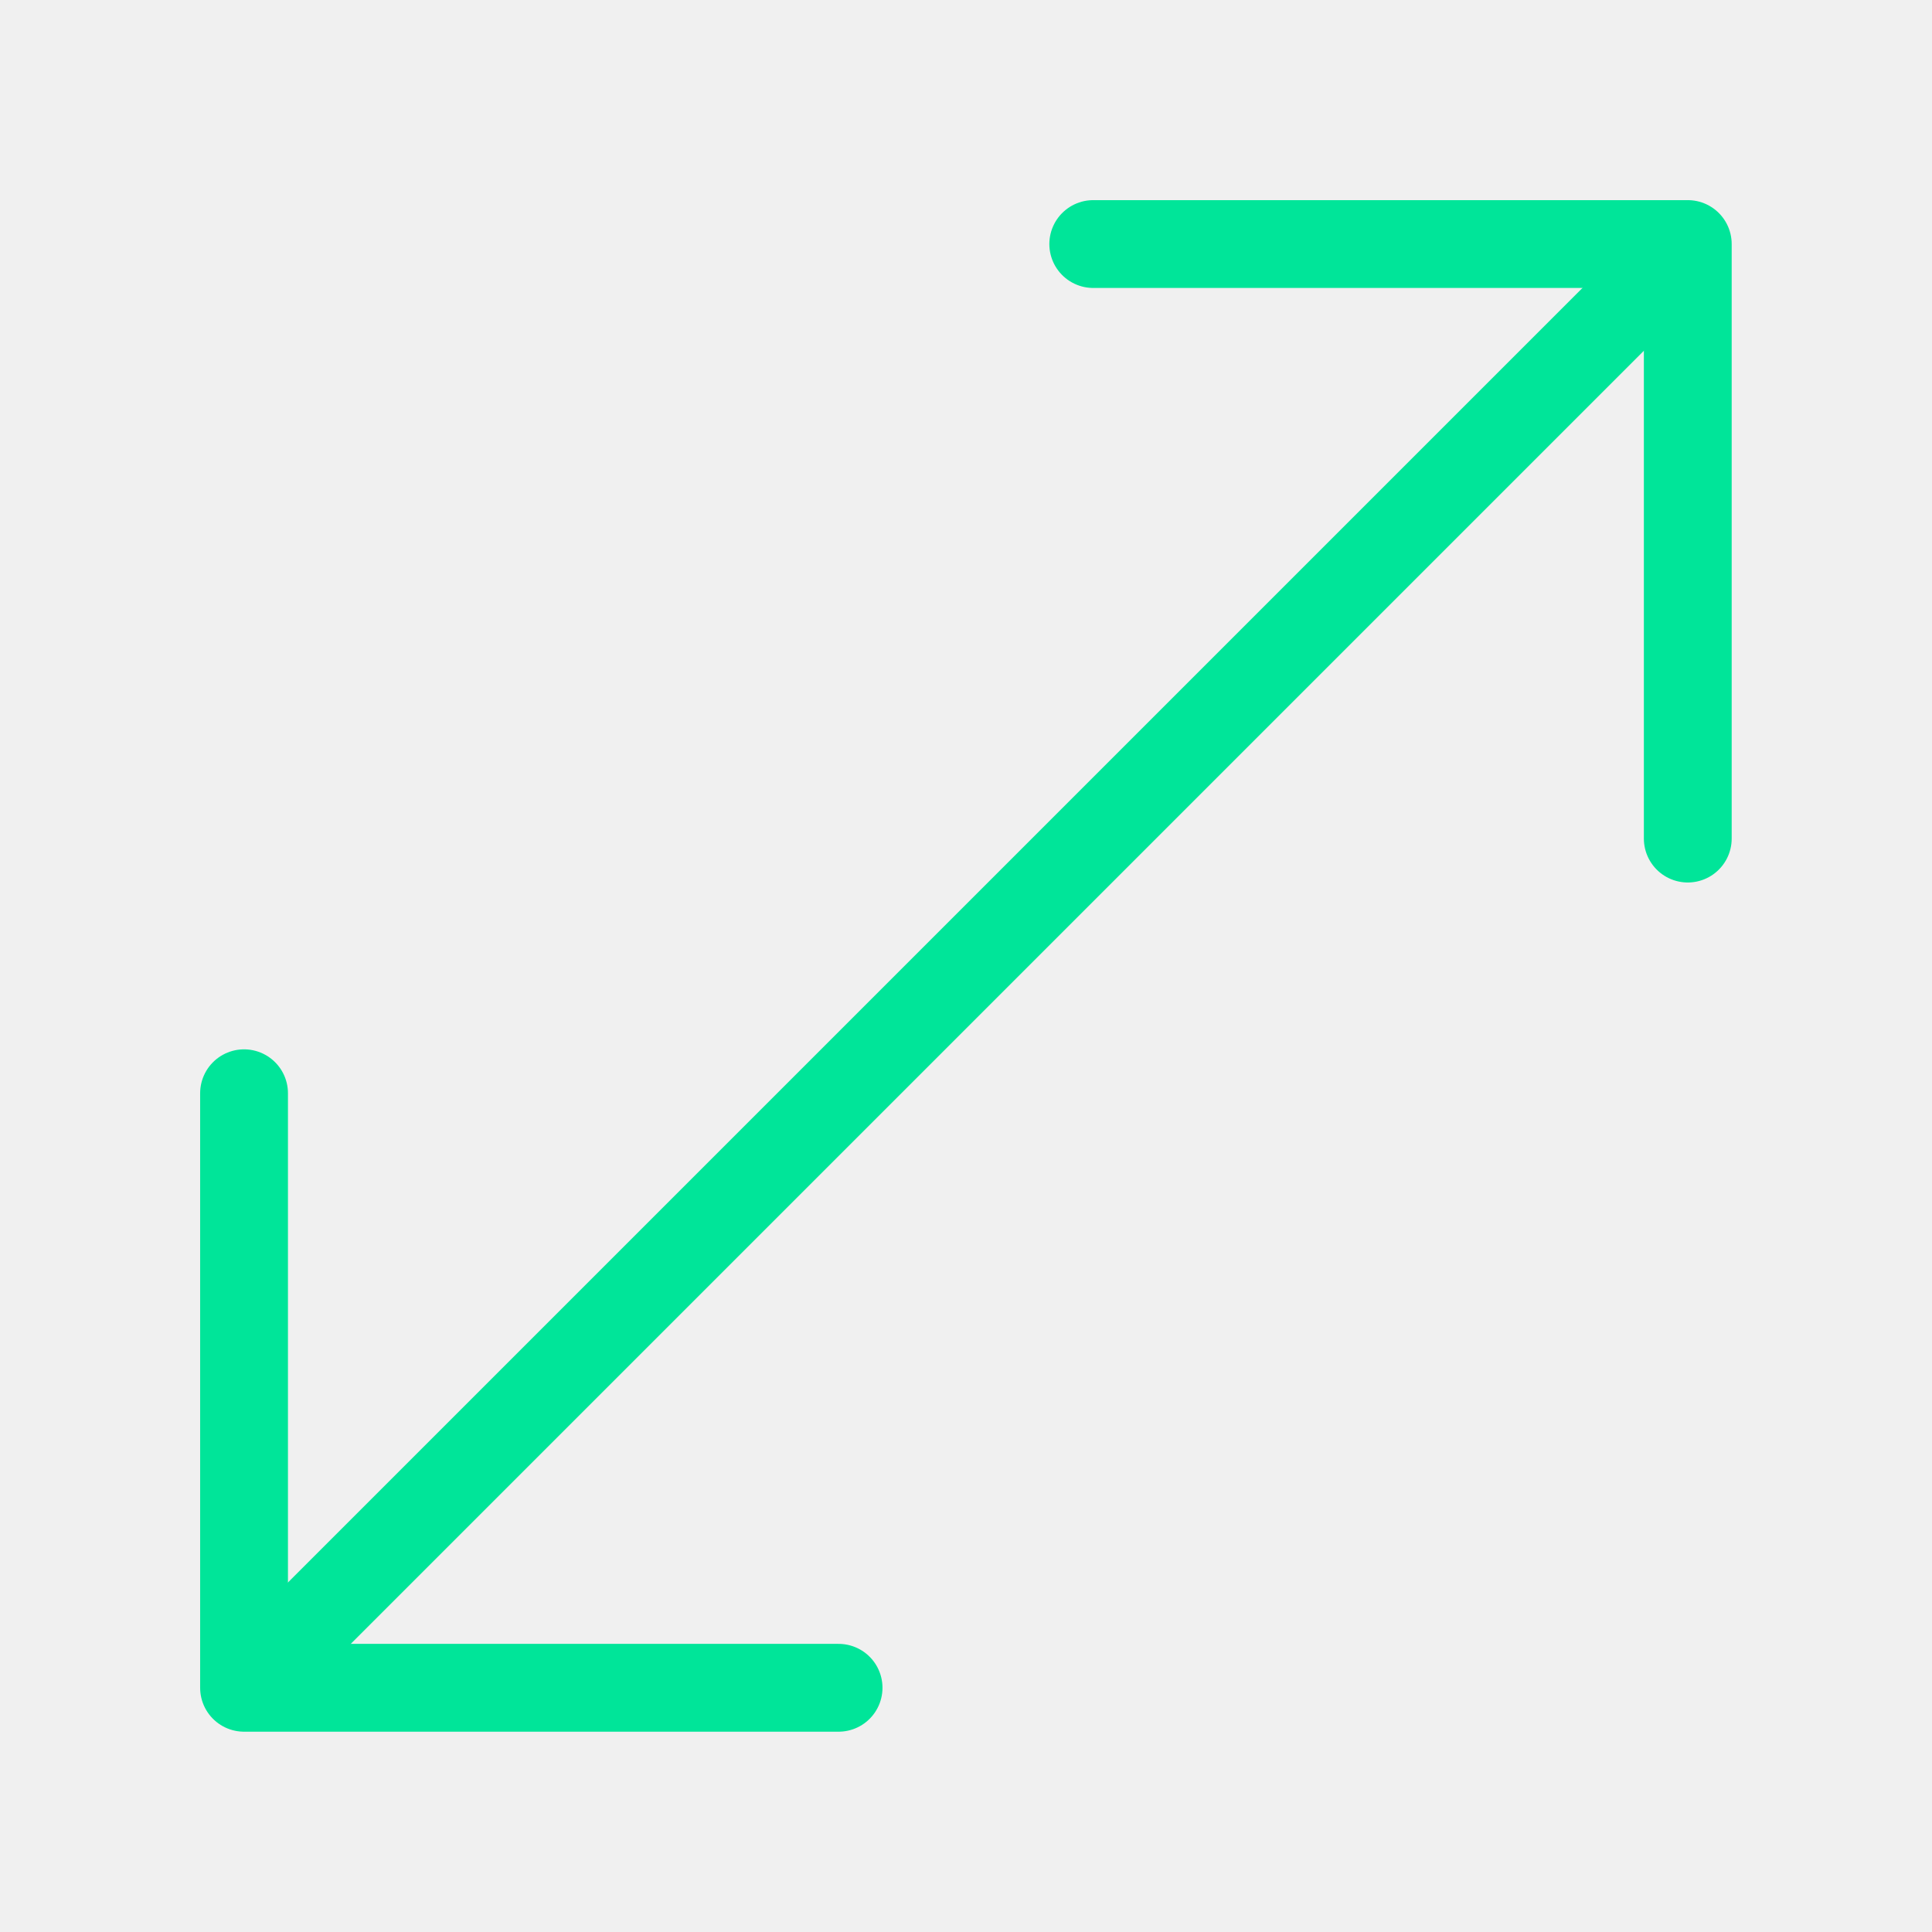
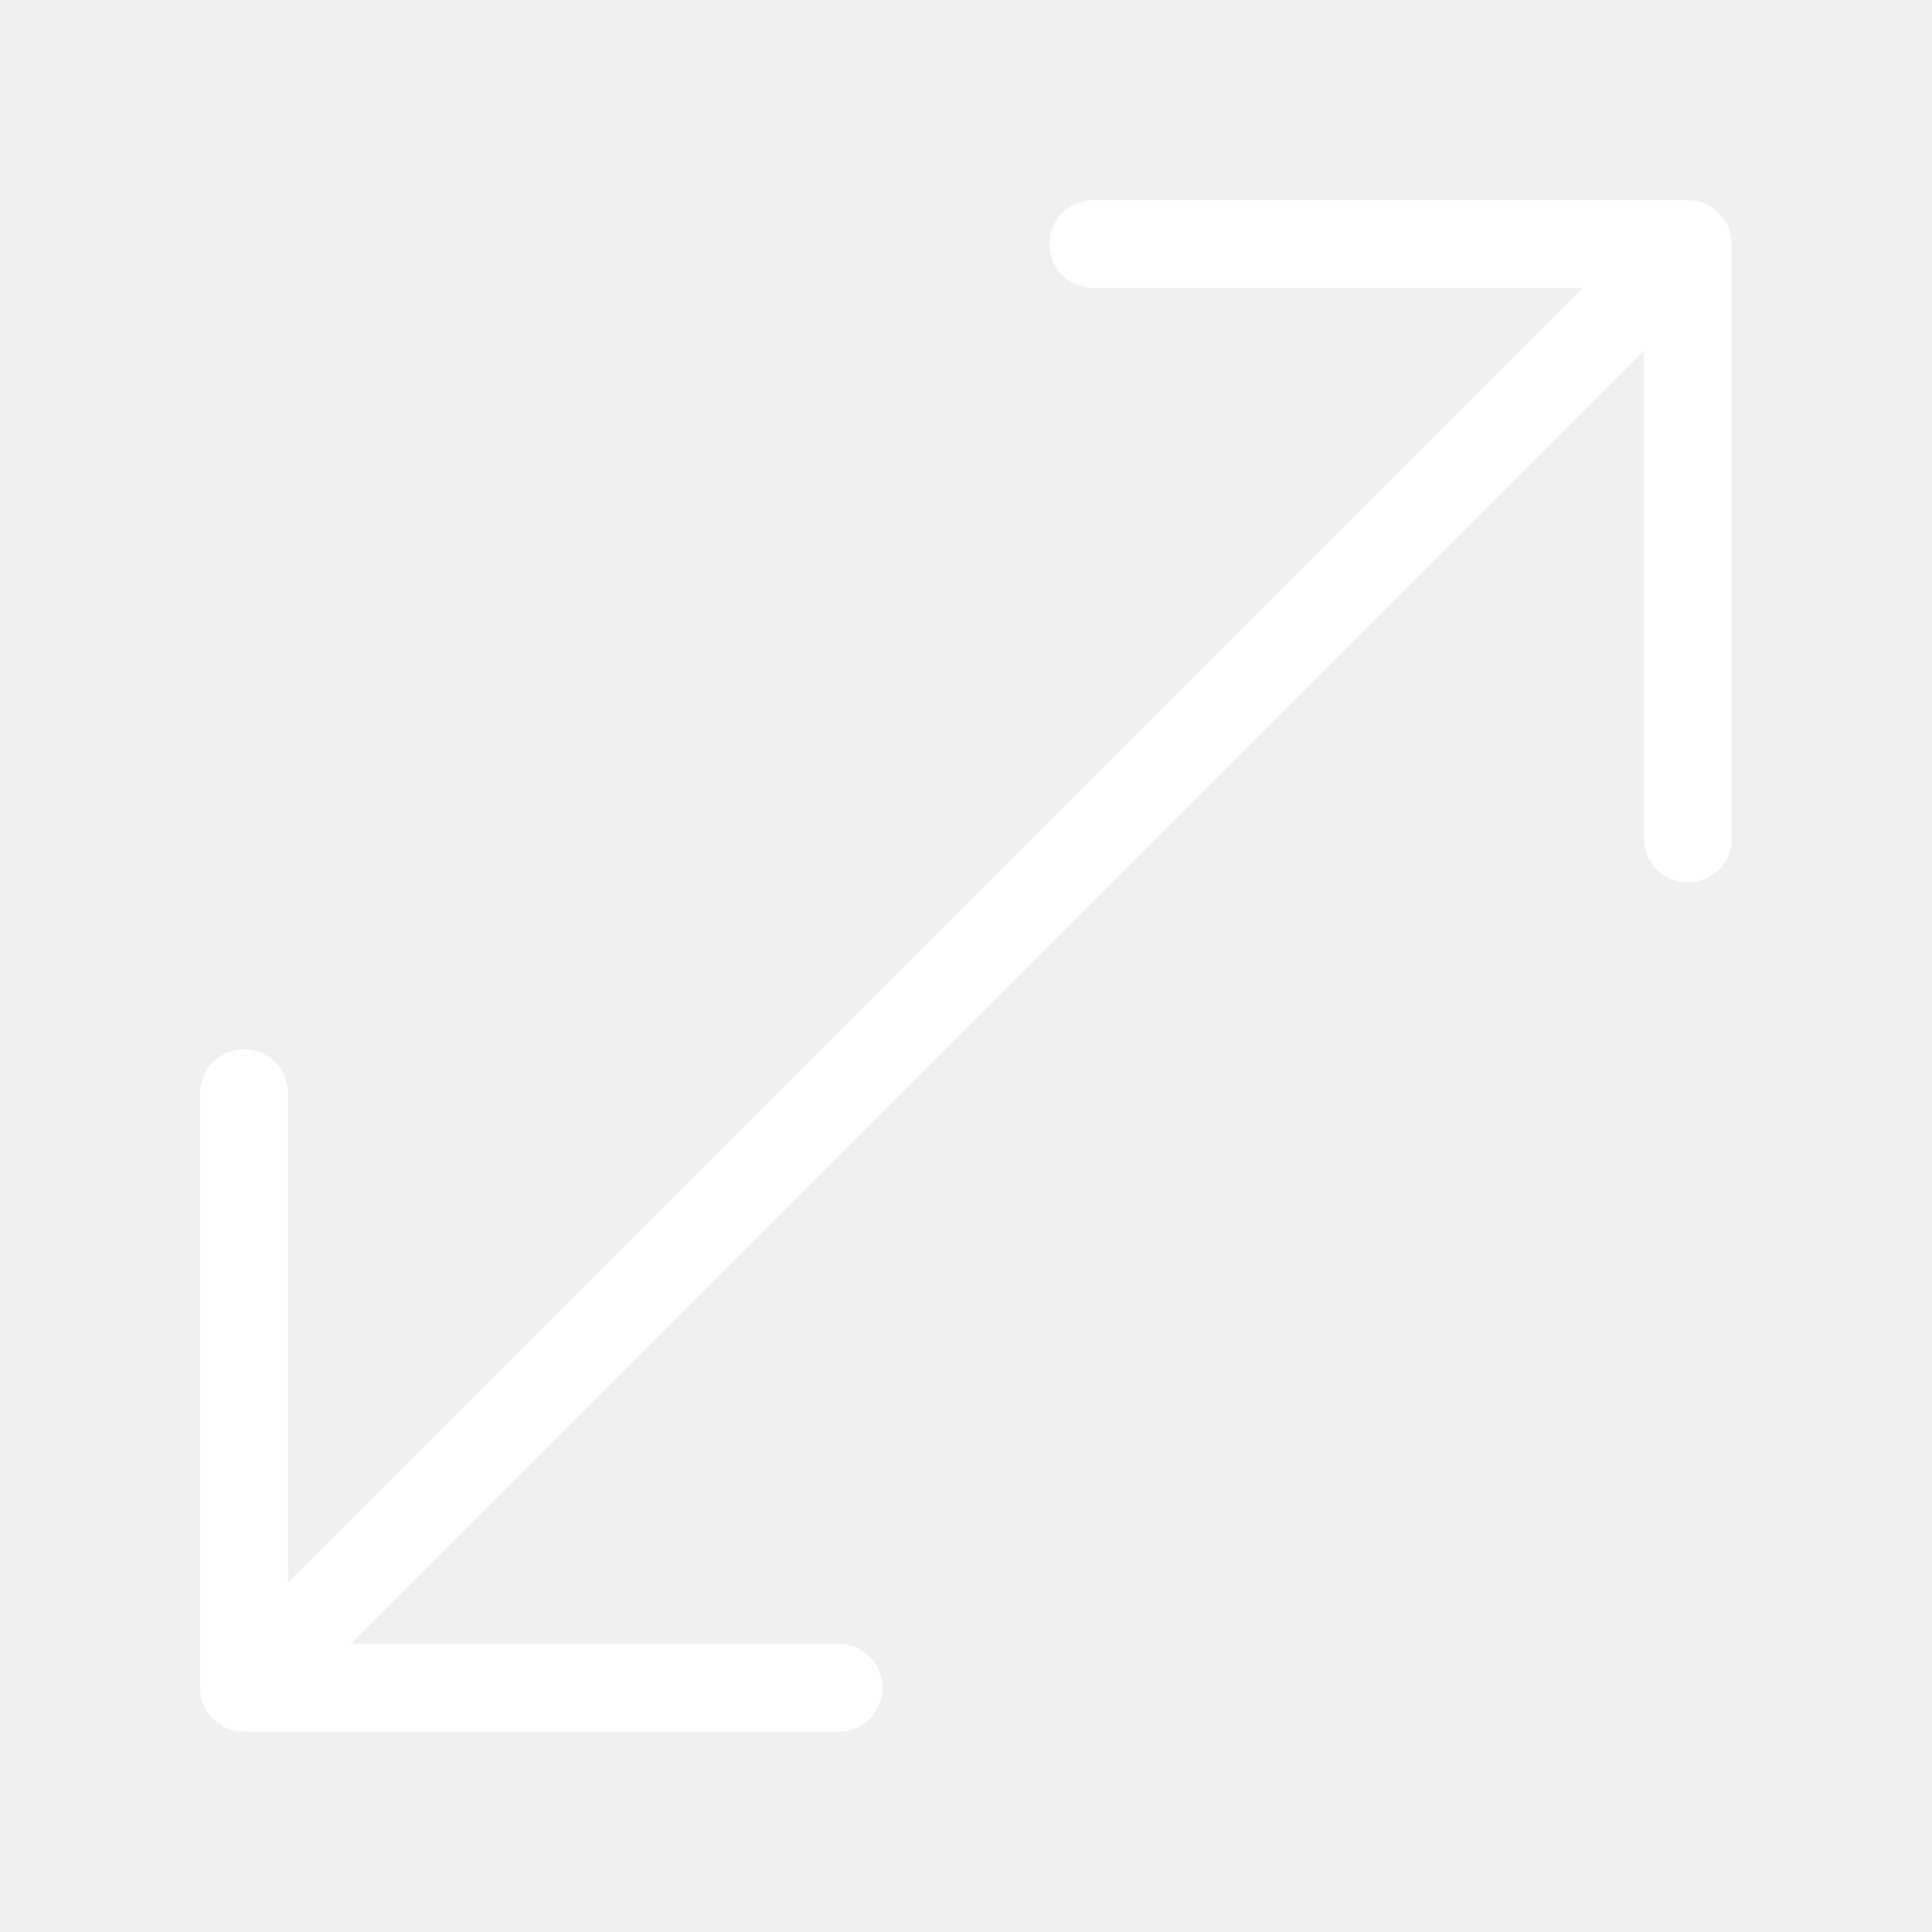
<svg xmlns="http://www.w3.org/2000/svg" width="22" height="22" viewBox="0 0 22 22" fill="none">
-   <path d="M9.549 19.219H2.779V12.449" stroke="#00E599" stroke-linecap="round" stroke-linejoin="round" />
-   <path d="M19.219 9.549V2.779H12.449" stroke="#00E599" stroke-linecap="round" stroke-linejoin="round" />
-   <path d="M3.197 18.809L18.809 3.197" stroke="#00E599" stroke-linecap="round" stroke-linejoin="round" />
+   <path d="M9.549 19.219H2.779V12.449" stroke="#FFFFFF" stroke-linecap="round" stroke-linejoin="round" />
+   <path d="M19.219 9.549V2.779H12.449" stroke="#FFFFFF" stroke-linecap="round" stroke-linejoin="round" />
+   <path d="M3.197 18.809L18.809 3.197" stroke="#FFFFFF" stroke-linecap="round" stroke-linejoin="round" />
</svg>
